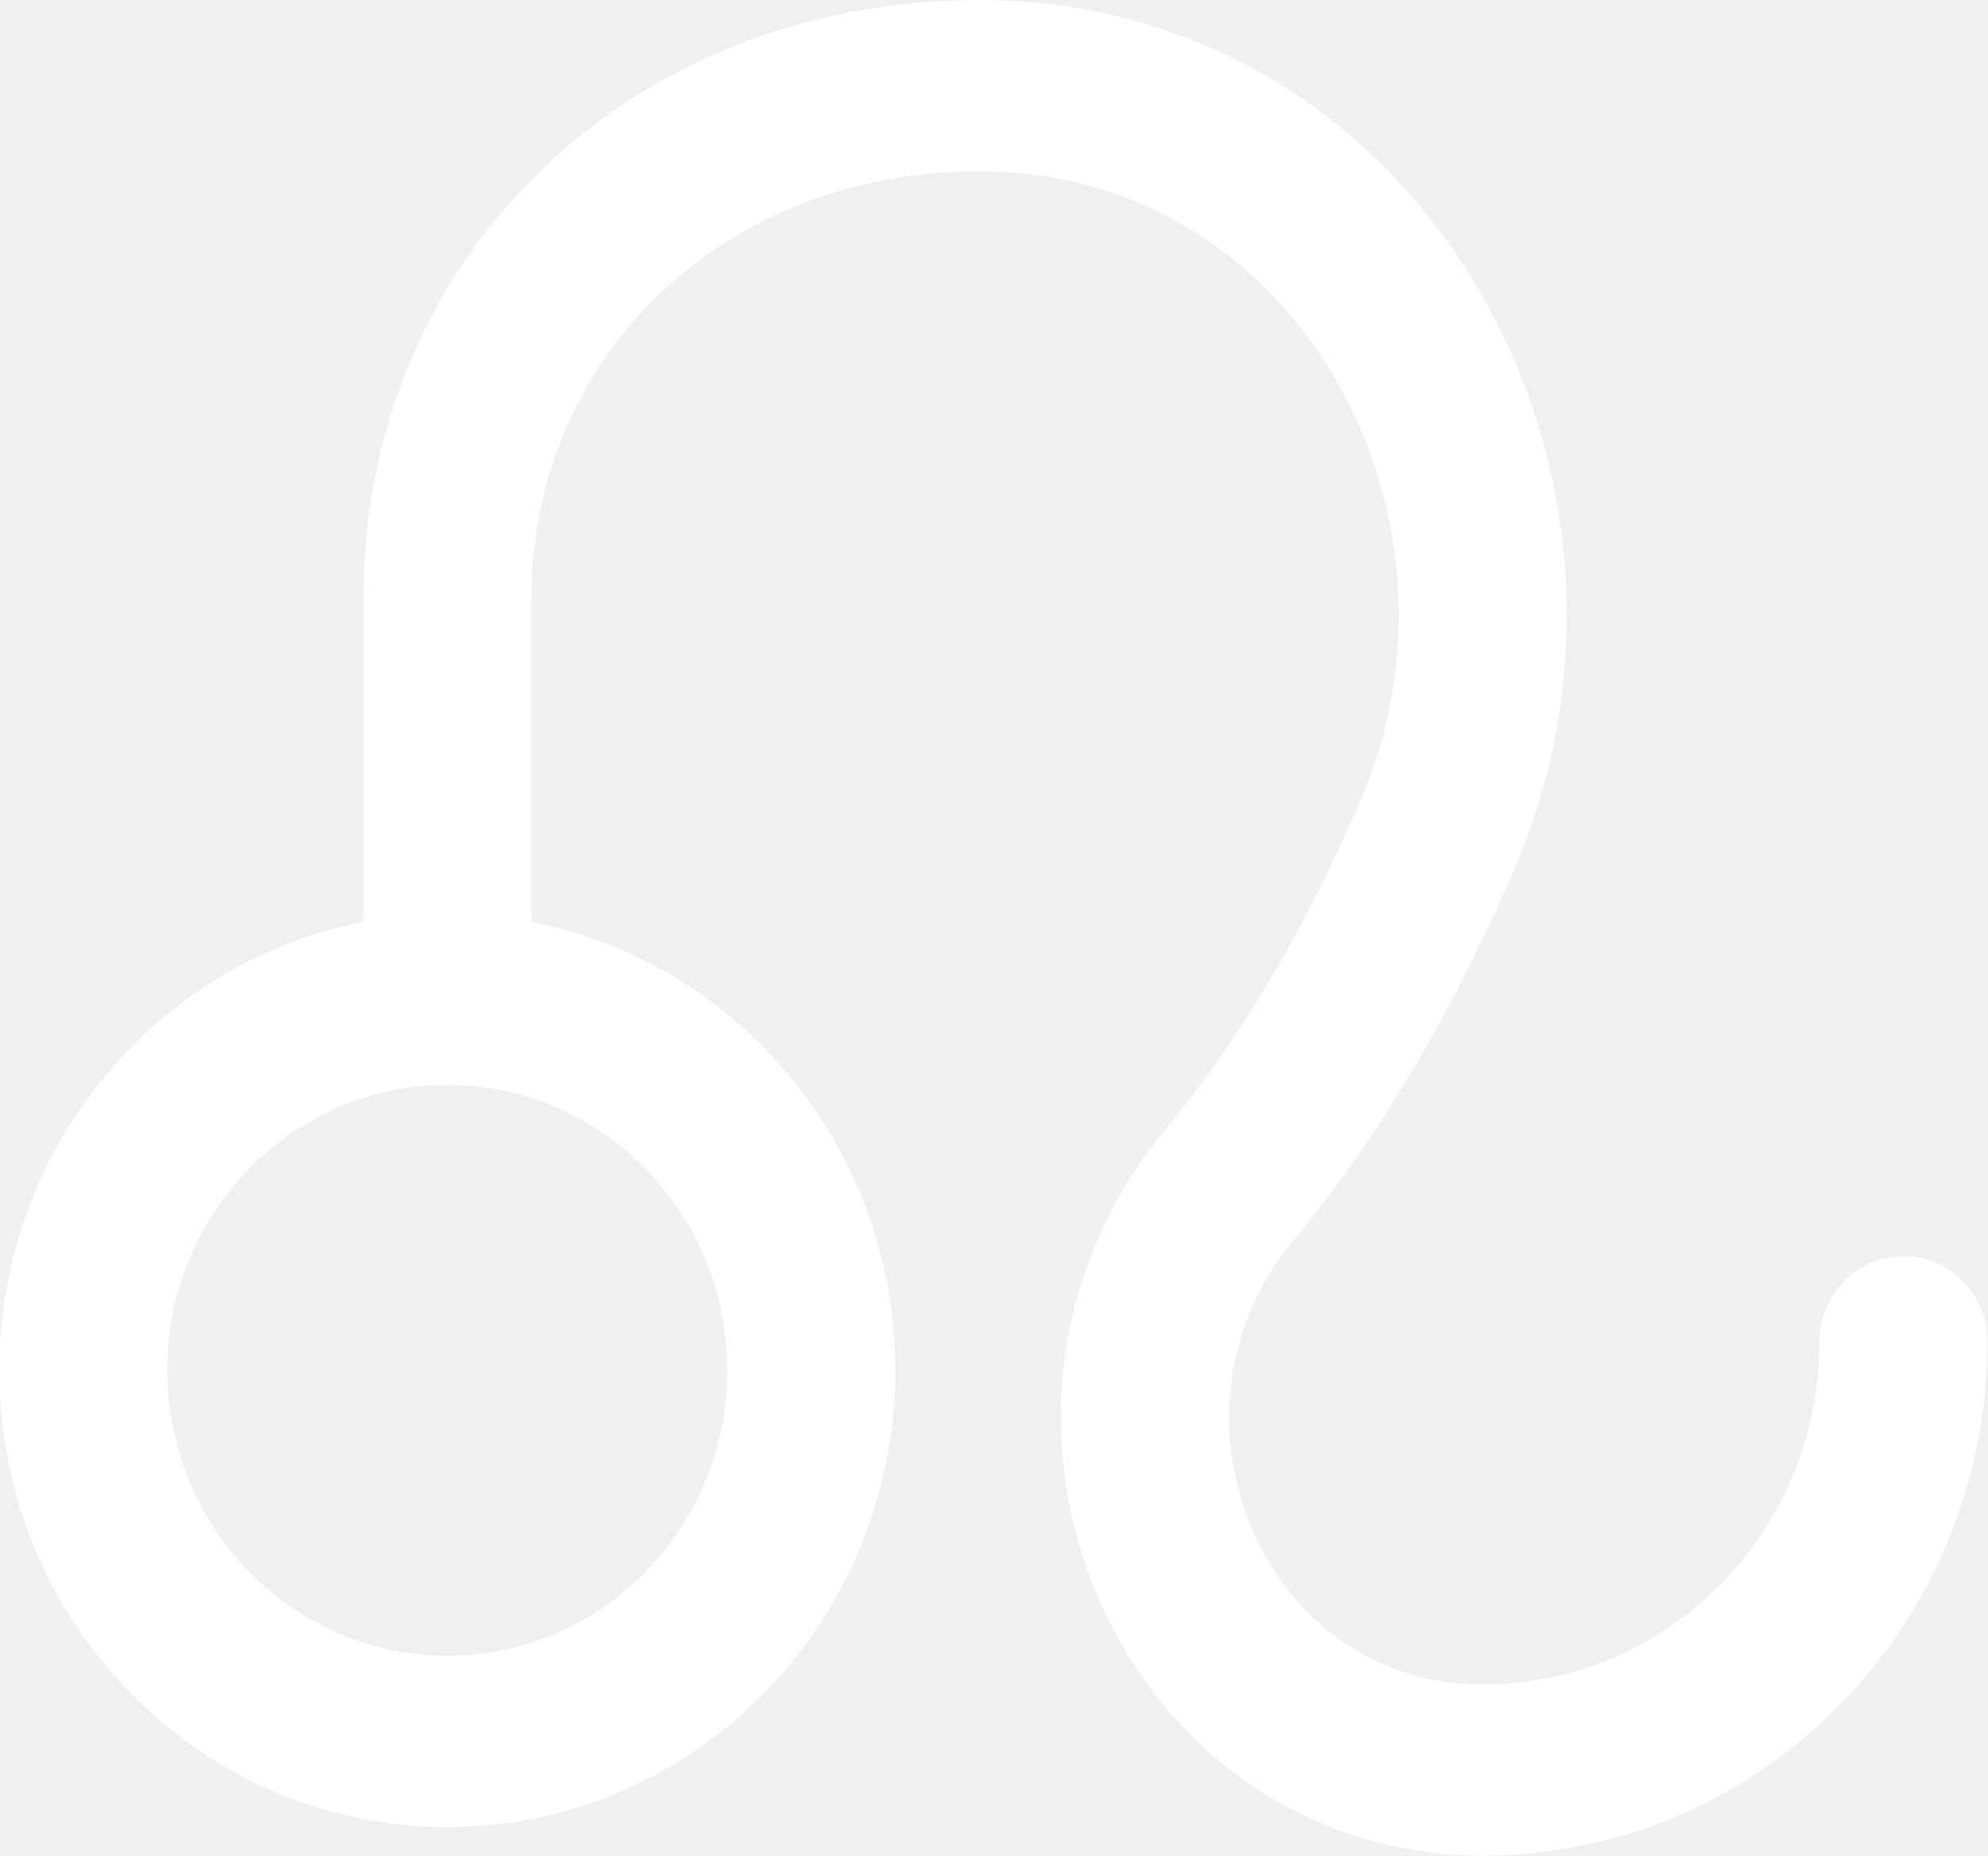
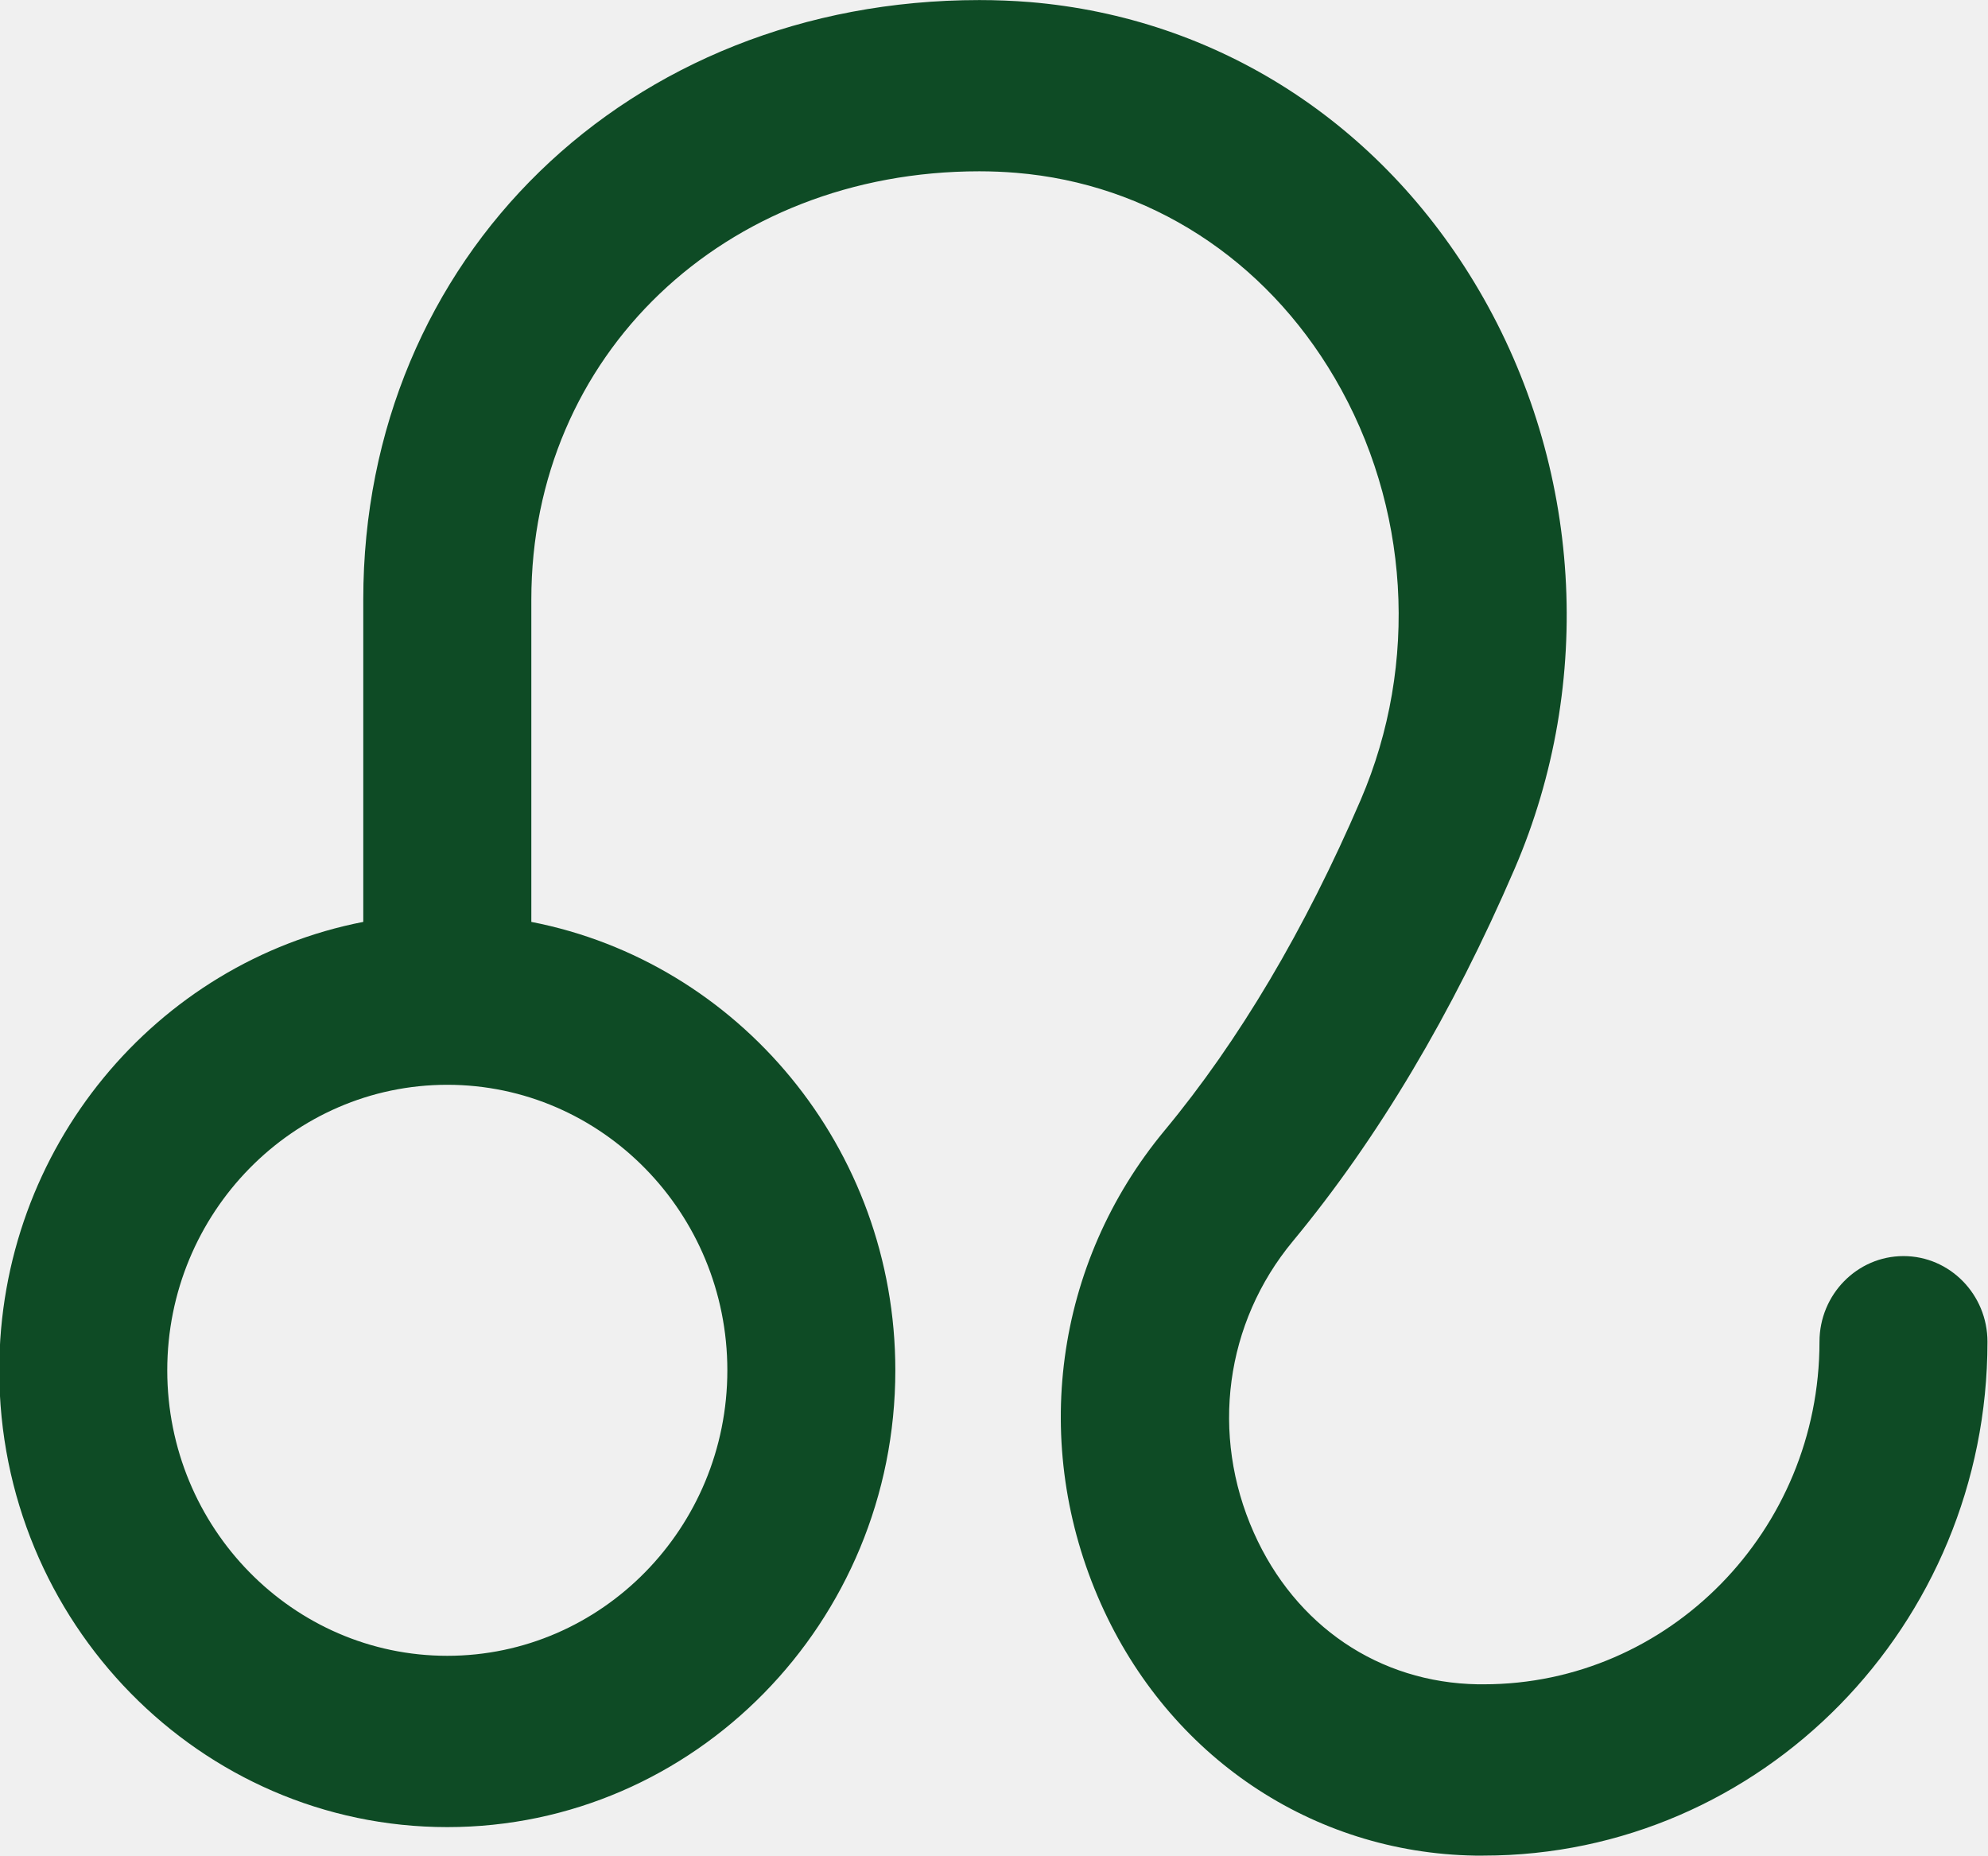
<svg xmlns="http://www.w3.org/2000/svg" preserveAspectRatio="xMidYMid" width="30" height="28" viewBox="0 0 30 28">
  <defs>
    <style>
      .cls-1 {
-         fill: #fff;
+         fill: #0E4B25;
        fill-rule: evenodd;
      }
    </style>
  </defs>
  <path d="M28.725,18.955 C28.026,18.955 27.457,19.535 27.457,20.248 C27.457,23.098 25.182,25.417 22.390,25.417 L22.302,25.417 C20.812,25.392 19.548,24.537 18.921,23.129 C18.261,21.648 18.487,19.962 19.511,18.729 C20.790,17.185 21.916,15.295 22.857,13.109 C24.070,10.291 23.869,7.028 22.319,4.381 C20.838,1.851 18.367,0.266 15.538,0.031 C15.287,0.011 15.035,0.001 14.779,0.001 C9.479,0.001 5.482,3.889 5.482,9.047 L5.482,13.912 C2.359,14.519 -0.011,17.320 -0.011,20.679 C-0.011,24.480 3.022,27.572 6.750,27.572 C10.478,27.572 13.511,24.480 13.511,20.679 C13.511,17.320 11.142,14.519 8.018,13.912 L8.018,9.047 C8.018,5.363 10.925,2.585 14.779,2.585 C14.967,2.585 15.154,2.593 15.335,2.608 C17.334,2.773 19.086,3.902 20.142,5.705 C21.272,7.634 21.418,10.014 20.534,12.070 C19.691,14.029 18.696,15.708 17.574,17.060 C15.911,19.065 15.543,21.800 16.612,24.199 C17.639,26.504 19.801,27.961 22.258,28.002 L22.386,28.002 C26.580,28.002 29.992,24.524 29.992,20.248 C29.992,19.535 29.424,18.955 28.725,18.955 ZM6.750,16.370 C9.080,16.370 10.976,18.303 10.976,20.679 C10.976,23.055 9.080,24.987 6.750,24.987 C4.420,24.987 2.524,23.055 2.524,20.679 C2.524,18.303 4.420,16.370 6.750,16.370 Z" class="cls-1" />
</svg>
